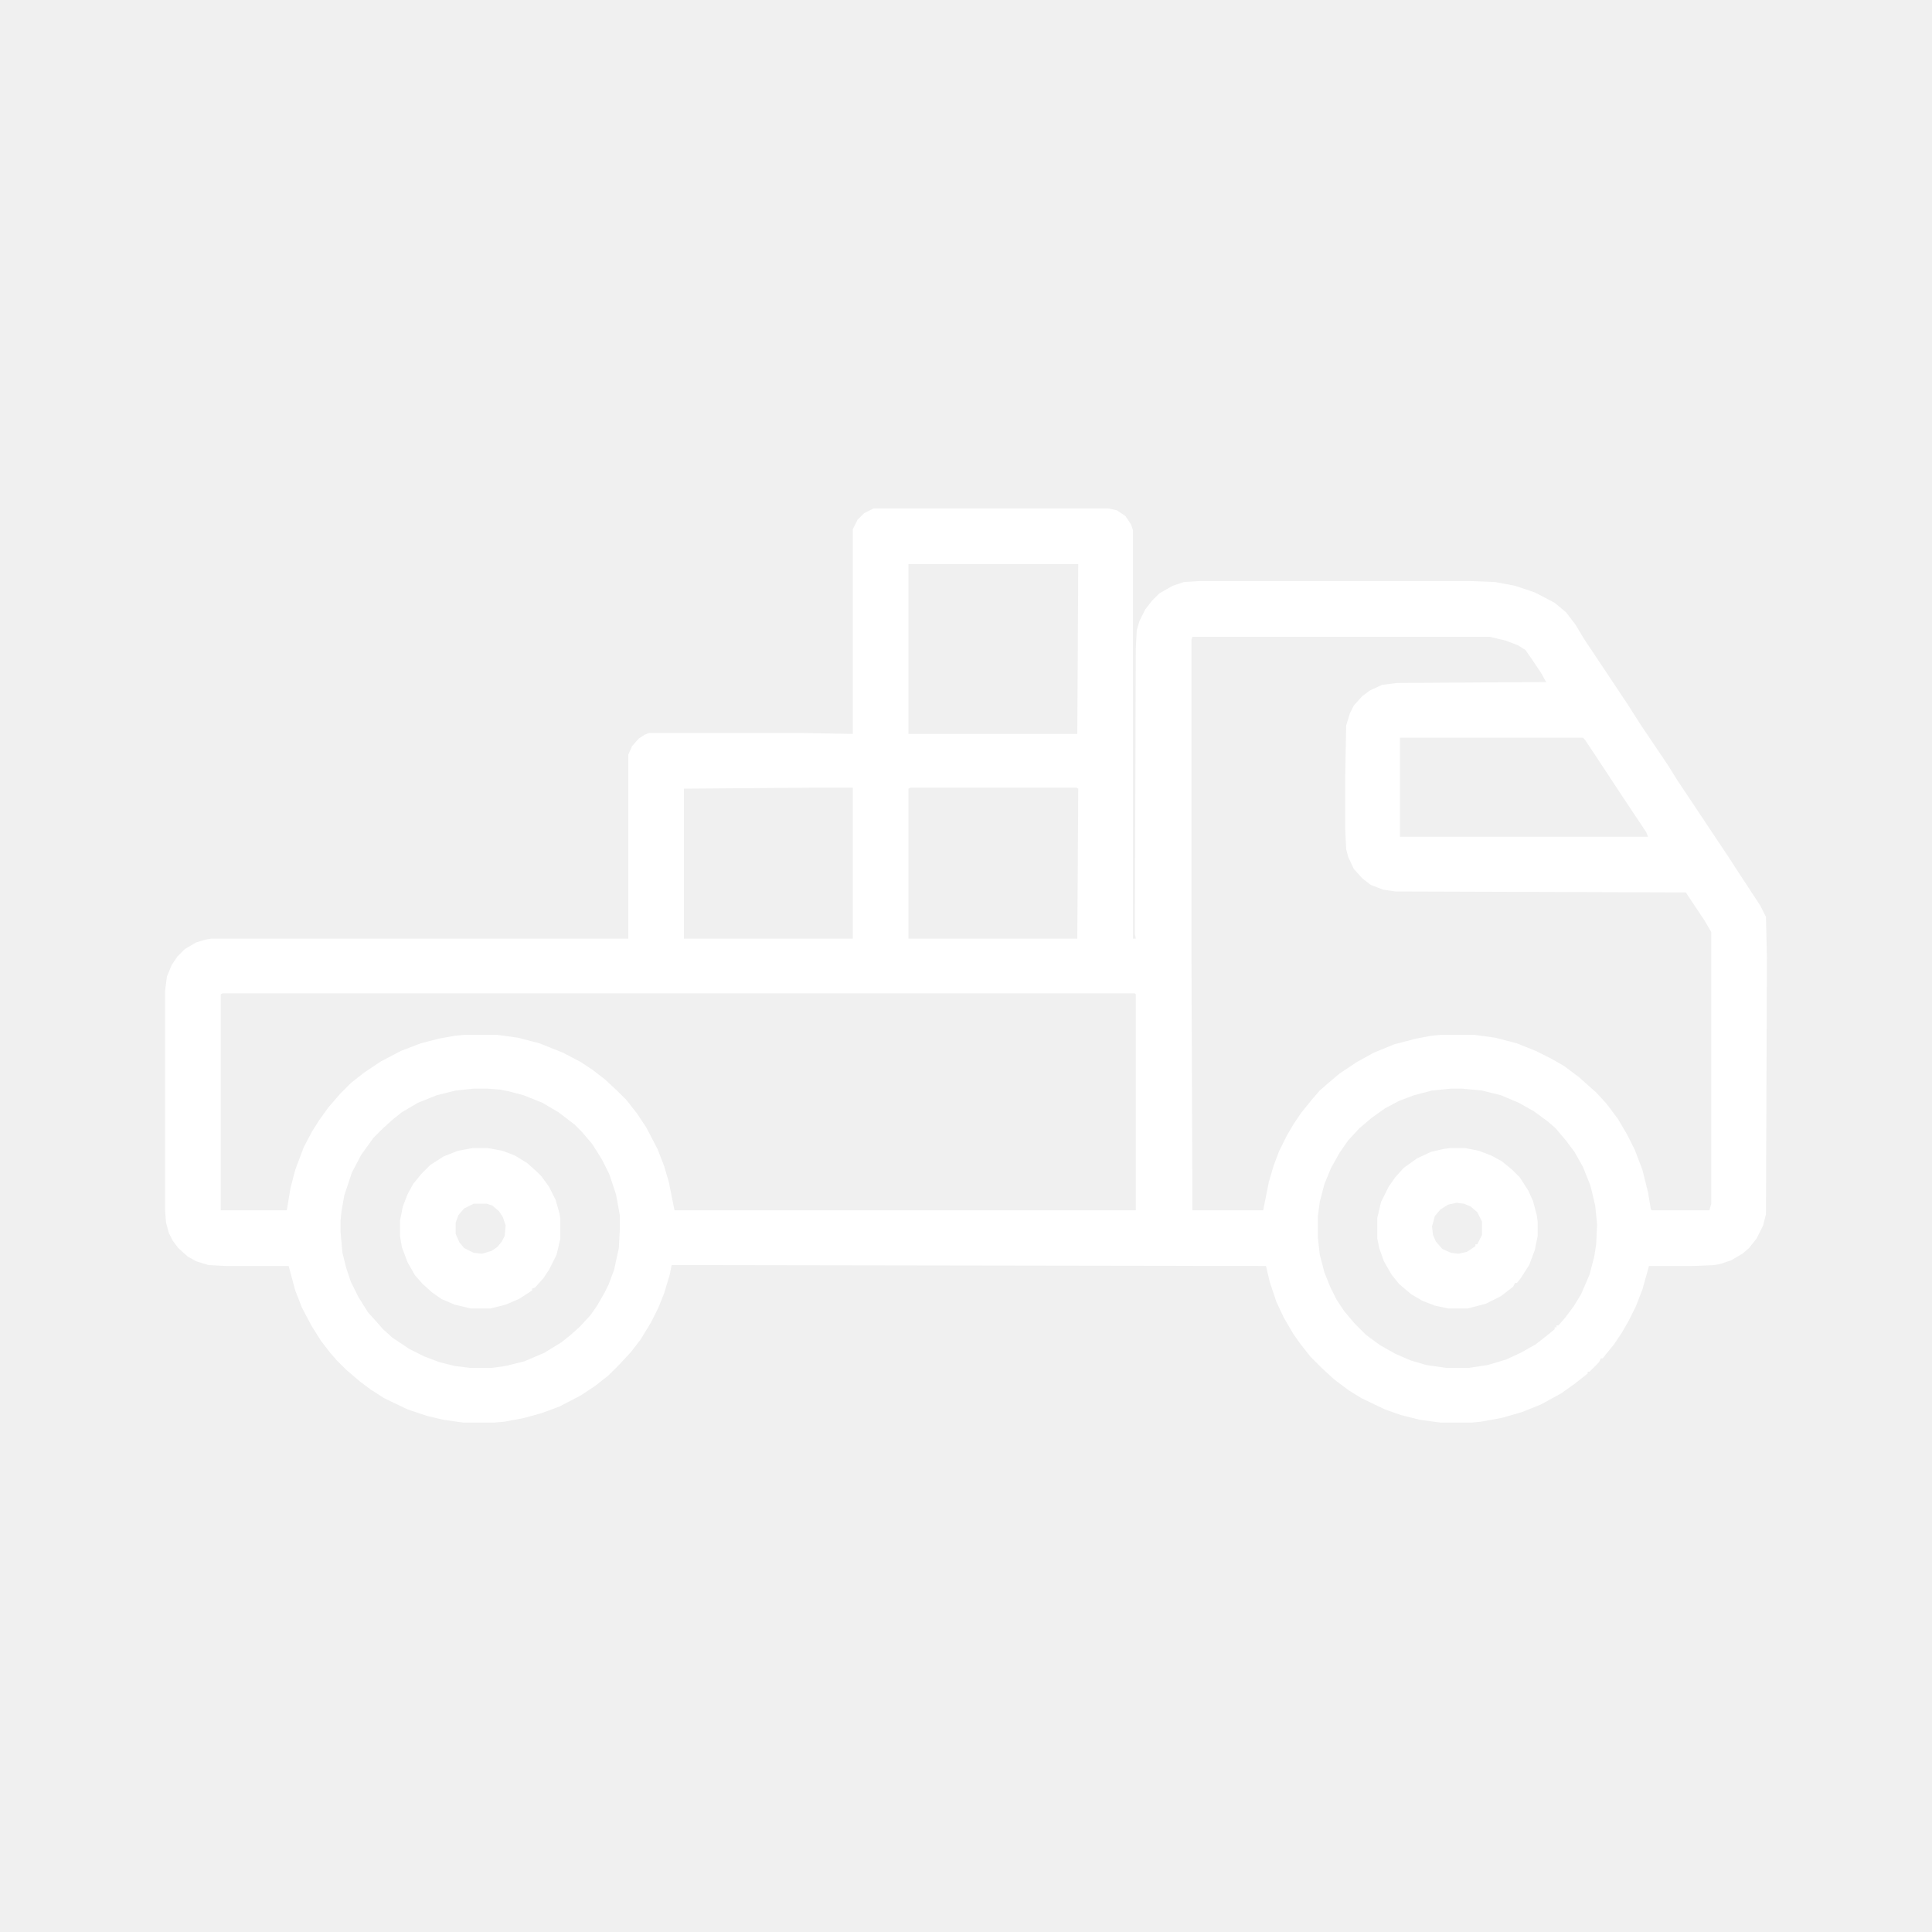
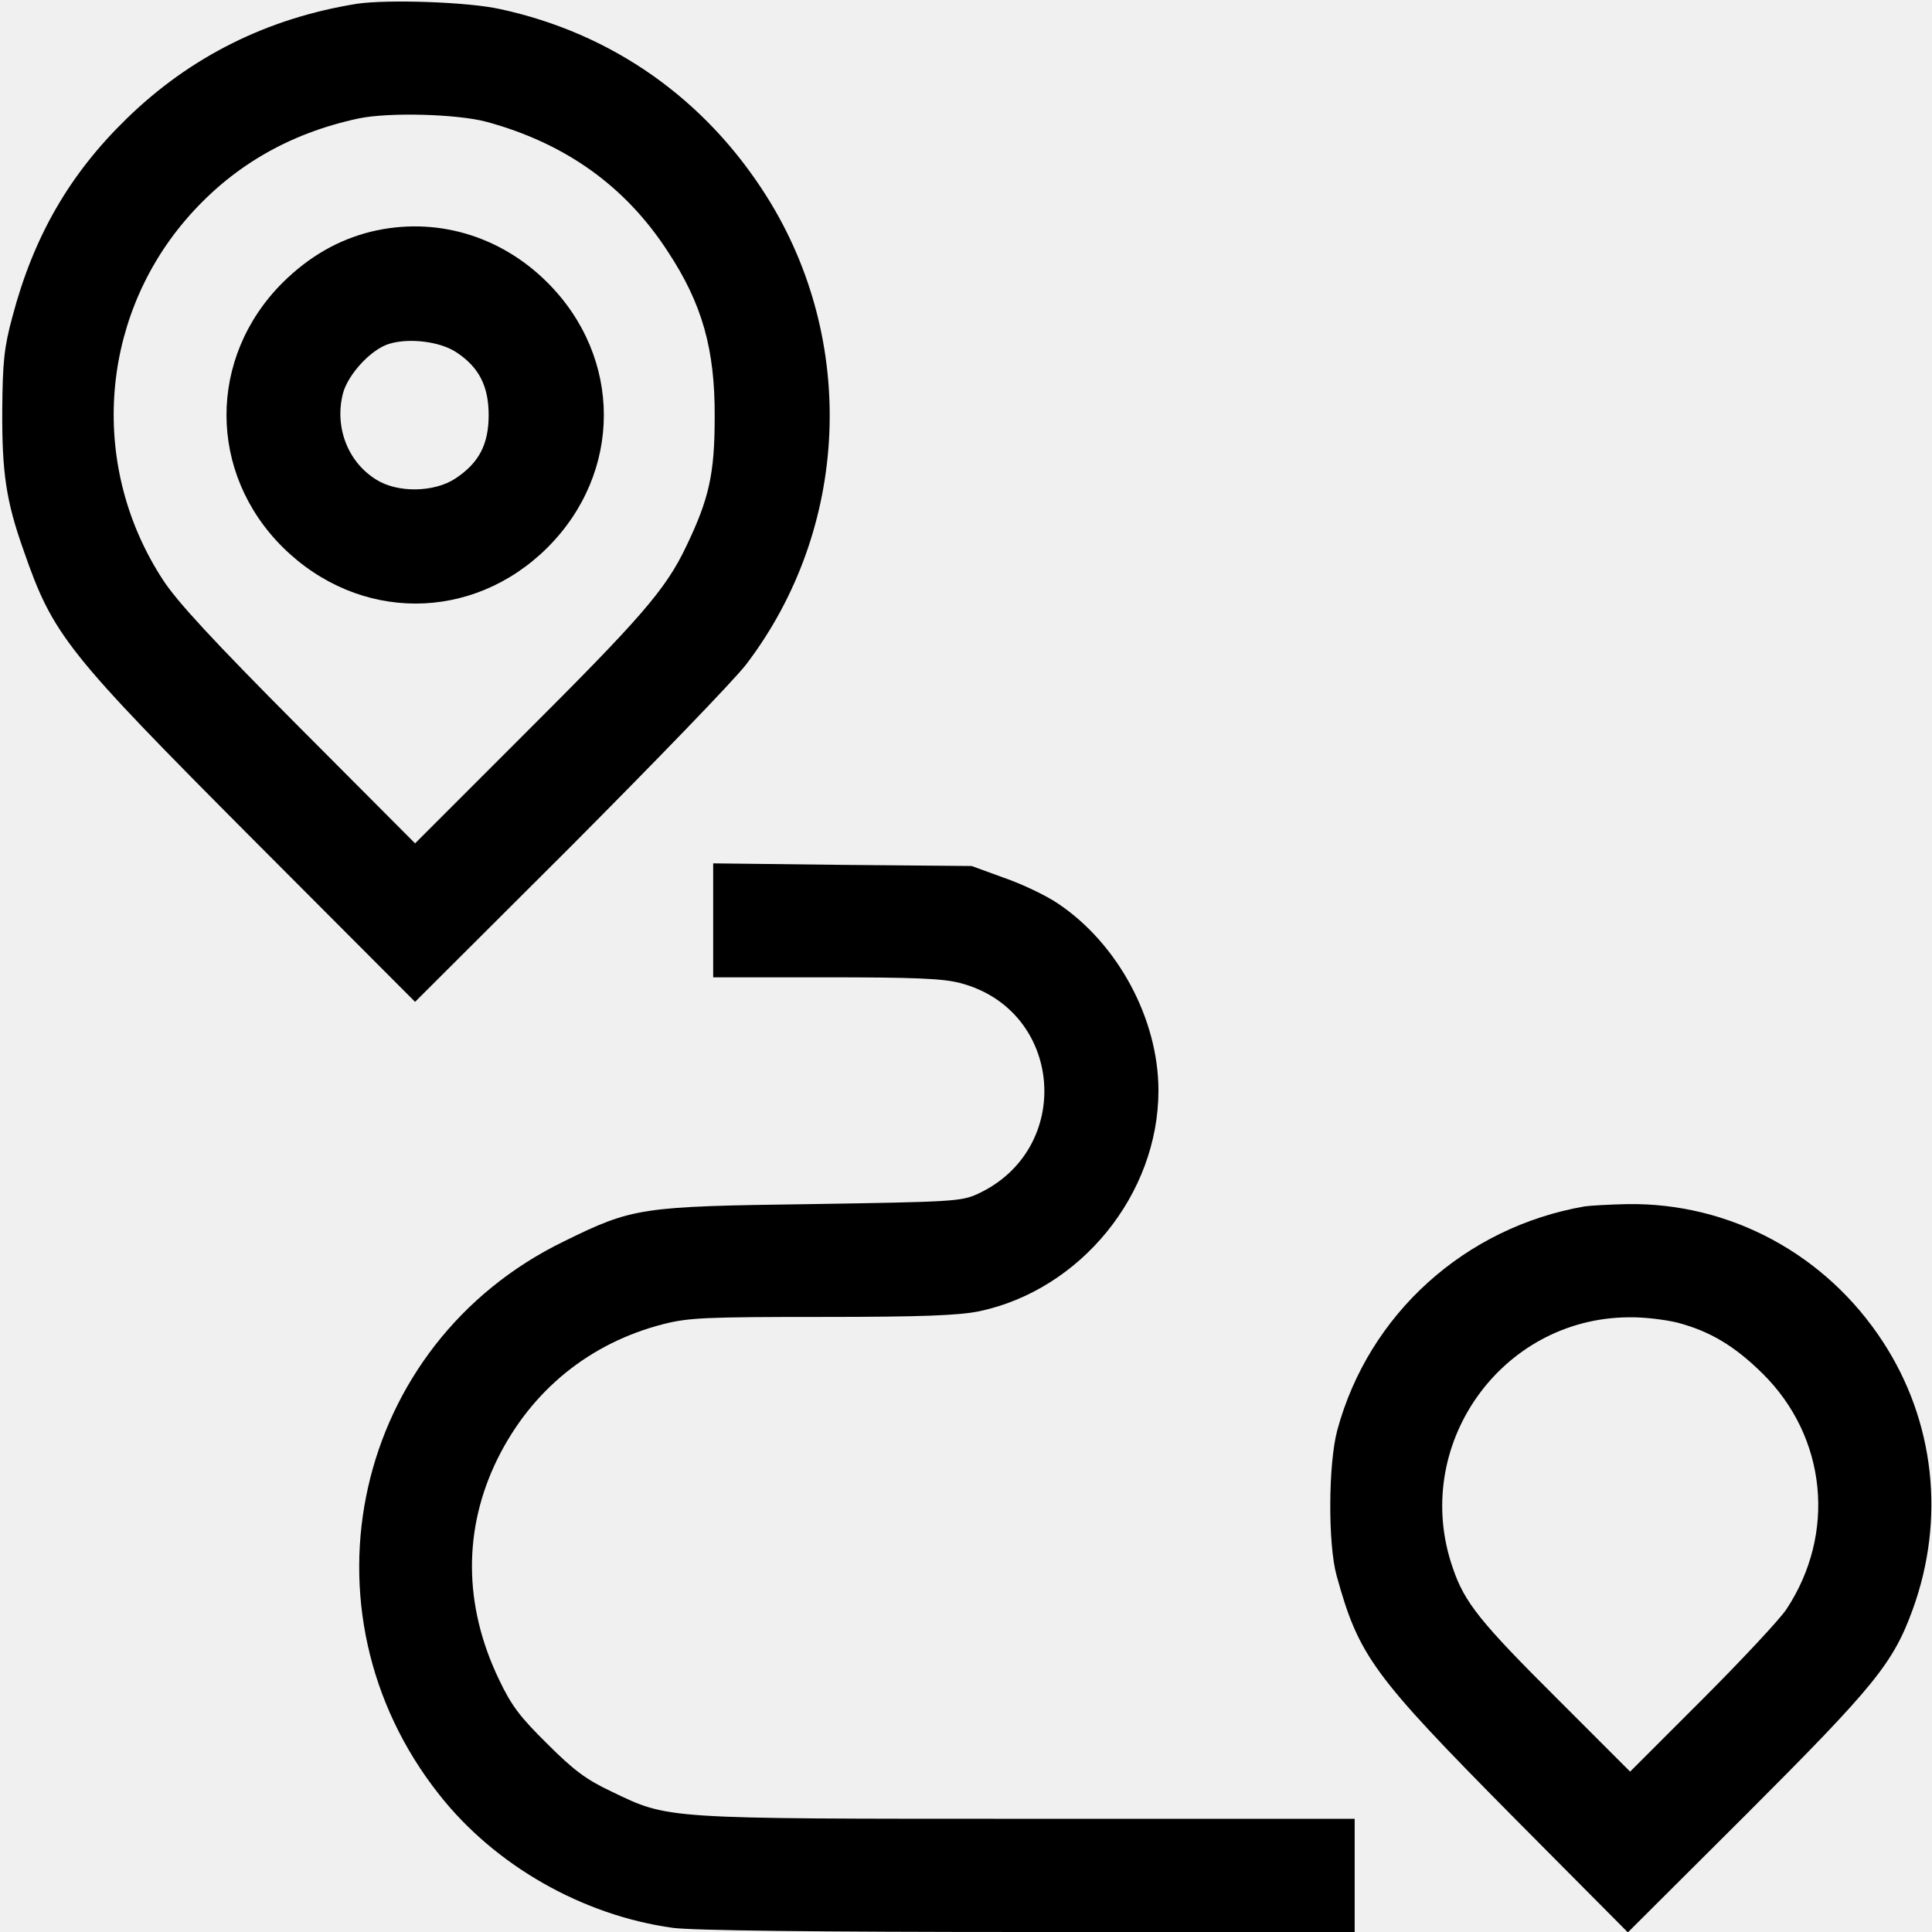
- <svg xmlns="http://www.w3.org/2000/svg" version="1.1" viewBox="0 0 2048 2048" width="512" height="512">
-   <path fill="white" transform="translate(926,539)" d="m0 0h249l9 2 9 6 6 9 2 6v433h3l-1-5 1-302 1-20 3-10 6-12 7-9 8-8 14-8 12-4 16-1h288l26 1 21 4 21 7 21 11 12 10 10 13 9 15 46 69 14 22 29 43 10 16 54 81 13 20 21 32 6 12 1 43-1 272-3 12-7 14-8 10-7 6-12 7-12 4-6 1-23 1h-46l-7 25-7 18-8 16-7 12-8 12-9 11-3 4h-2l-2 4-10 10h-2v2l-14 11-14 10-22 12-20 8-21 6-22 4-10 1h-33l-22-3-20-5-17-6-25-12-13-8-16-12-13-12-12-12-11-14-7-10-10-17-8-17-7-21-4-17-630-1-2 10-6 20-6 15-8 16-11 18-10 13-12 13-12 12-14 11-15 10-23 12-19 7-18 5-21 4-11 1h-33l-21-3-17-4-21-7-25-12-14-9-12-9-14-12-10-10-7-8-10-13-10-16-10-19-7-18-7-26h-66l-19-1-13-4-9-5-10-9-6-8-4-8-3-11-1-13v-233l2-15 5-12 6-9 8-8 12-7 10-3 6-1h442v-195l4-9 7-8 6-4 5-2h161l55 1v-217l5-10 7-7zm37 59v180h179l1-180zm301 77-1 3v340l1 265h75l6-30 5-17 6-16 8-16 7-12 8-12 13-16 7-8 8-7 13-11 18-12 18-10 22-9 23-6 16-3 10-1h36l22 3 23 6 20 8 16 8 14 8 16 12 10 9 8 7 11 12 12 16 10 17 8 16 8 21 6 24 3 18 1 1h61l2-7v-288l-7-12-20-30-308-1-13-2-13-5-9-7-9-10-6-13-2-8-1-21v-57l1-53 4-13 4-8 9-10 8-6 13-6 16-2 158-1-5-9-10-15-7-10-8-5-13-5-17-4zm220 107v105h263l-2-5-26-39-29-44-10-15-2-2zm-519 53-2 1v159h179l1-159-2-1zm-106 0-134 1v159h179v-160zm-623 218-2 1v229h70l4-24 5-19 9-24 9-17 7-11 10-14 13-15 11-11 14-11 18-12 21-11 21-8 19-5 17-3 10-1h35l22 3 23 6 25 10 19 10 12 8 13 10 13 12 10 10 11 14 10 15 12 23 7 18 5 17 6 30h489v-229l-1-1zm266 101-19 2-20 5-20 8-17 10-10 8-10 9-10 10-13 18-10 19-8 24-3 17-1 10v12l2 22 4 16 5 15 8 16 10 16 9 10 7 8 10 9 18 12 16 8 16 6 16 4 16 2h23l15-2 20-5 21-9 18-11 10-8 10-9 11-12 7-10 8-14 4-8 6-16 5-23 1-19v-16l-4-22-7-21-8-16-10-16-11-13-8-8-17-13-17-10-20-8-15-4-10-2-13-1zm1036 0-20 2-19 5-16 6-15 8-14 10-13 11-12 13-9 13-9 16-7 17-5 19-2 15v23l2 18 5 19 6 15 7 14 8 12 11 13 12 12 15 11 16 9 16 7 17 5 21 3h24l20-3 20-6 15-7 16-9 14-11 6-5v-2h2v-2h2l7-8 9-12 8-13 9-21 5-19 2-13 1-21-2-20-5-21-8-20-9-16-9-12-11-13-8-7-15-11-16-9-19-8-20-5-21-2z" />
-   <path fill="white" transform="translate(1537,1217)" d="m0 0h16l15 3 13 5 11 6 11 9 8 8 9 14 5 11 4 15 1 7v15l-3 15-6 16-9 14-4 5h-2l-2 4-13 10-16 8-19 5h-21l-14-3-13-5-12-7-13-11-8-10-8-14-5-14-2-10v-22l4-17 8-16 7-10 9-10 14-10 15-7 13-3zm7 58-9 2-8 5-6 7-3 11 1 9 3 7 7 8 9 4 8 1 9-2 9-6v-2h2l5-10v-14l-5-10-7-6-7-3z" />
-   <path fill="white" transform="translate(501,1217)" d="m0 0h16l16 3 13 5 13 8 10 9 5 5 8 11 7 14 4 14 1 6v21l-4 17-8 16-6 9-9 10-3 1v2l-14 9-14 6-16 4h-21l-17-4-14-6-10-7-10-9-8-9-8-14-6-16-2-12v-16l3-15 5-13 6-11 9-11 9-9 14-9 15-6zm1 59-10 5-6 7-3 8v12l4 9 5 6 10 5 9 1 10-3 6-4 5-6 3-6 1-11-3-9-4-6-7-6-6-2z" />
-   <path fill="white" transform="translate(1202,992)" d="m0 0" />
+ <svg xmlns="http://www.w3.org/2000/svg" version="1.0" width="512pt" height="512pt" viewBox="0 0 512 512" preserveAspectRatio="xMidYMid meet">
+   <g transform="translate(0,512) scale(0.1,-0.1)" fill="#000000" stroke="none">
+     <path d="M946 5110 c-237 -38 -442 -140 -611 -305 -151 -147 -246 -312 -302 -524 -22 -81 -26 -120 -27 -246 -1 -167 10 -243 57 -375 78 -224 112 -267 608 -765 l429 -430 411 410 c225 226 436 444 467 485 273 359 295 856 54 1239 -163 259 -410 433 -707 497 -85 19 -298 26 -379 14z m344 -313 c209 -57 368 -171 480 -344 91 -138 125 -259 124 -438 0 -151 -15 -217 -75 -342 -55 -116 -120 -190 -439 -508 l-280 -280 -309 310 c-227 228 -322 331 -359 388 -194 297 -170 683 58 952 120 141 273 231 460 271 80 17 262 12 340 -9z" />
+     <path d="M983 4506 c-88 -22 -164 -66 -234 -135 -199 -199 -198 -505 1 -702 201 -198 502 -198 701 0 199 199 199 503 0 702 -126 126 -299 176 -468 135z m227 -320 c59 -39 85 -89 85 -166 0 -78 -26 -127 -88 -168 -56 -37 -153 -39 -210 -3 -76 47 -111 140 -88 229 14 51 75 117 123 131 53 16 135 6 178 -23z" />
+     <path d="M1890 2681 l0 -151 298 0 c233 0 310 -3 356 -15 274 -71 304 -440 47 -559 -44 -20 -67 -21 -441 -27 -453 -6 -473 -9 -656 -99 -557 -271 -716 -978 -330 -1466 148 -188 380 -320 619 -353 52 -7 376 -11 943 -11 l864 0 0 150 0 150 -865 0 c-972 0 -952 -1 -1104 72 -68 32 -101 57 -171 127 -72 71 -95 101 -128 171 -94 196 -95 399 -3 585 90 181 244 306 439 356 67 17 112 19 421 19 265 0 362 4 416 15 269 57 475 310 475 585 0 190 -108 390 -267 496 -31 21 -96 52 -143 68 l-85 31 -342 3 -343 4 0 -151z" />
+     <path d="M4200 1923 c-318 -55 -573 -286 -656 -593 -24 -89 -25 -301 -2 -385 59 -214 96 -264 466 -638 l306 -308 314 313 c340 340 389 400 441 543 87 240 58 499 -79 709 -151 232 -405 369 -677 365 -48 -1 -99 -4 -113 -6z m245 -308 c87 -23 152 -62 226 -135 170 -168 196 -424 63 -625 -18 -27 -119 -135 -224 -240 l-190 -190 -190 190 c-207 206 -249 258 -280 350 -112 322 126 661 465 664 39 1 97 -6 130 -14z" />
+   </g>
</svg>
